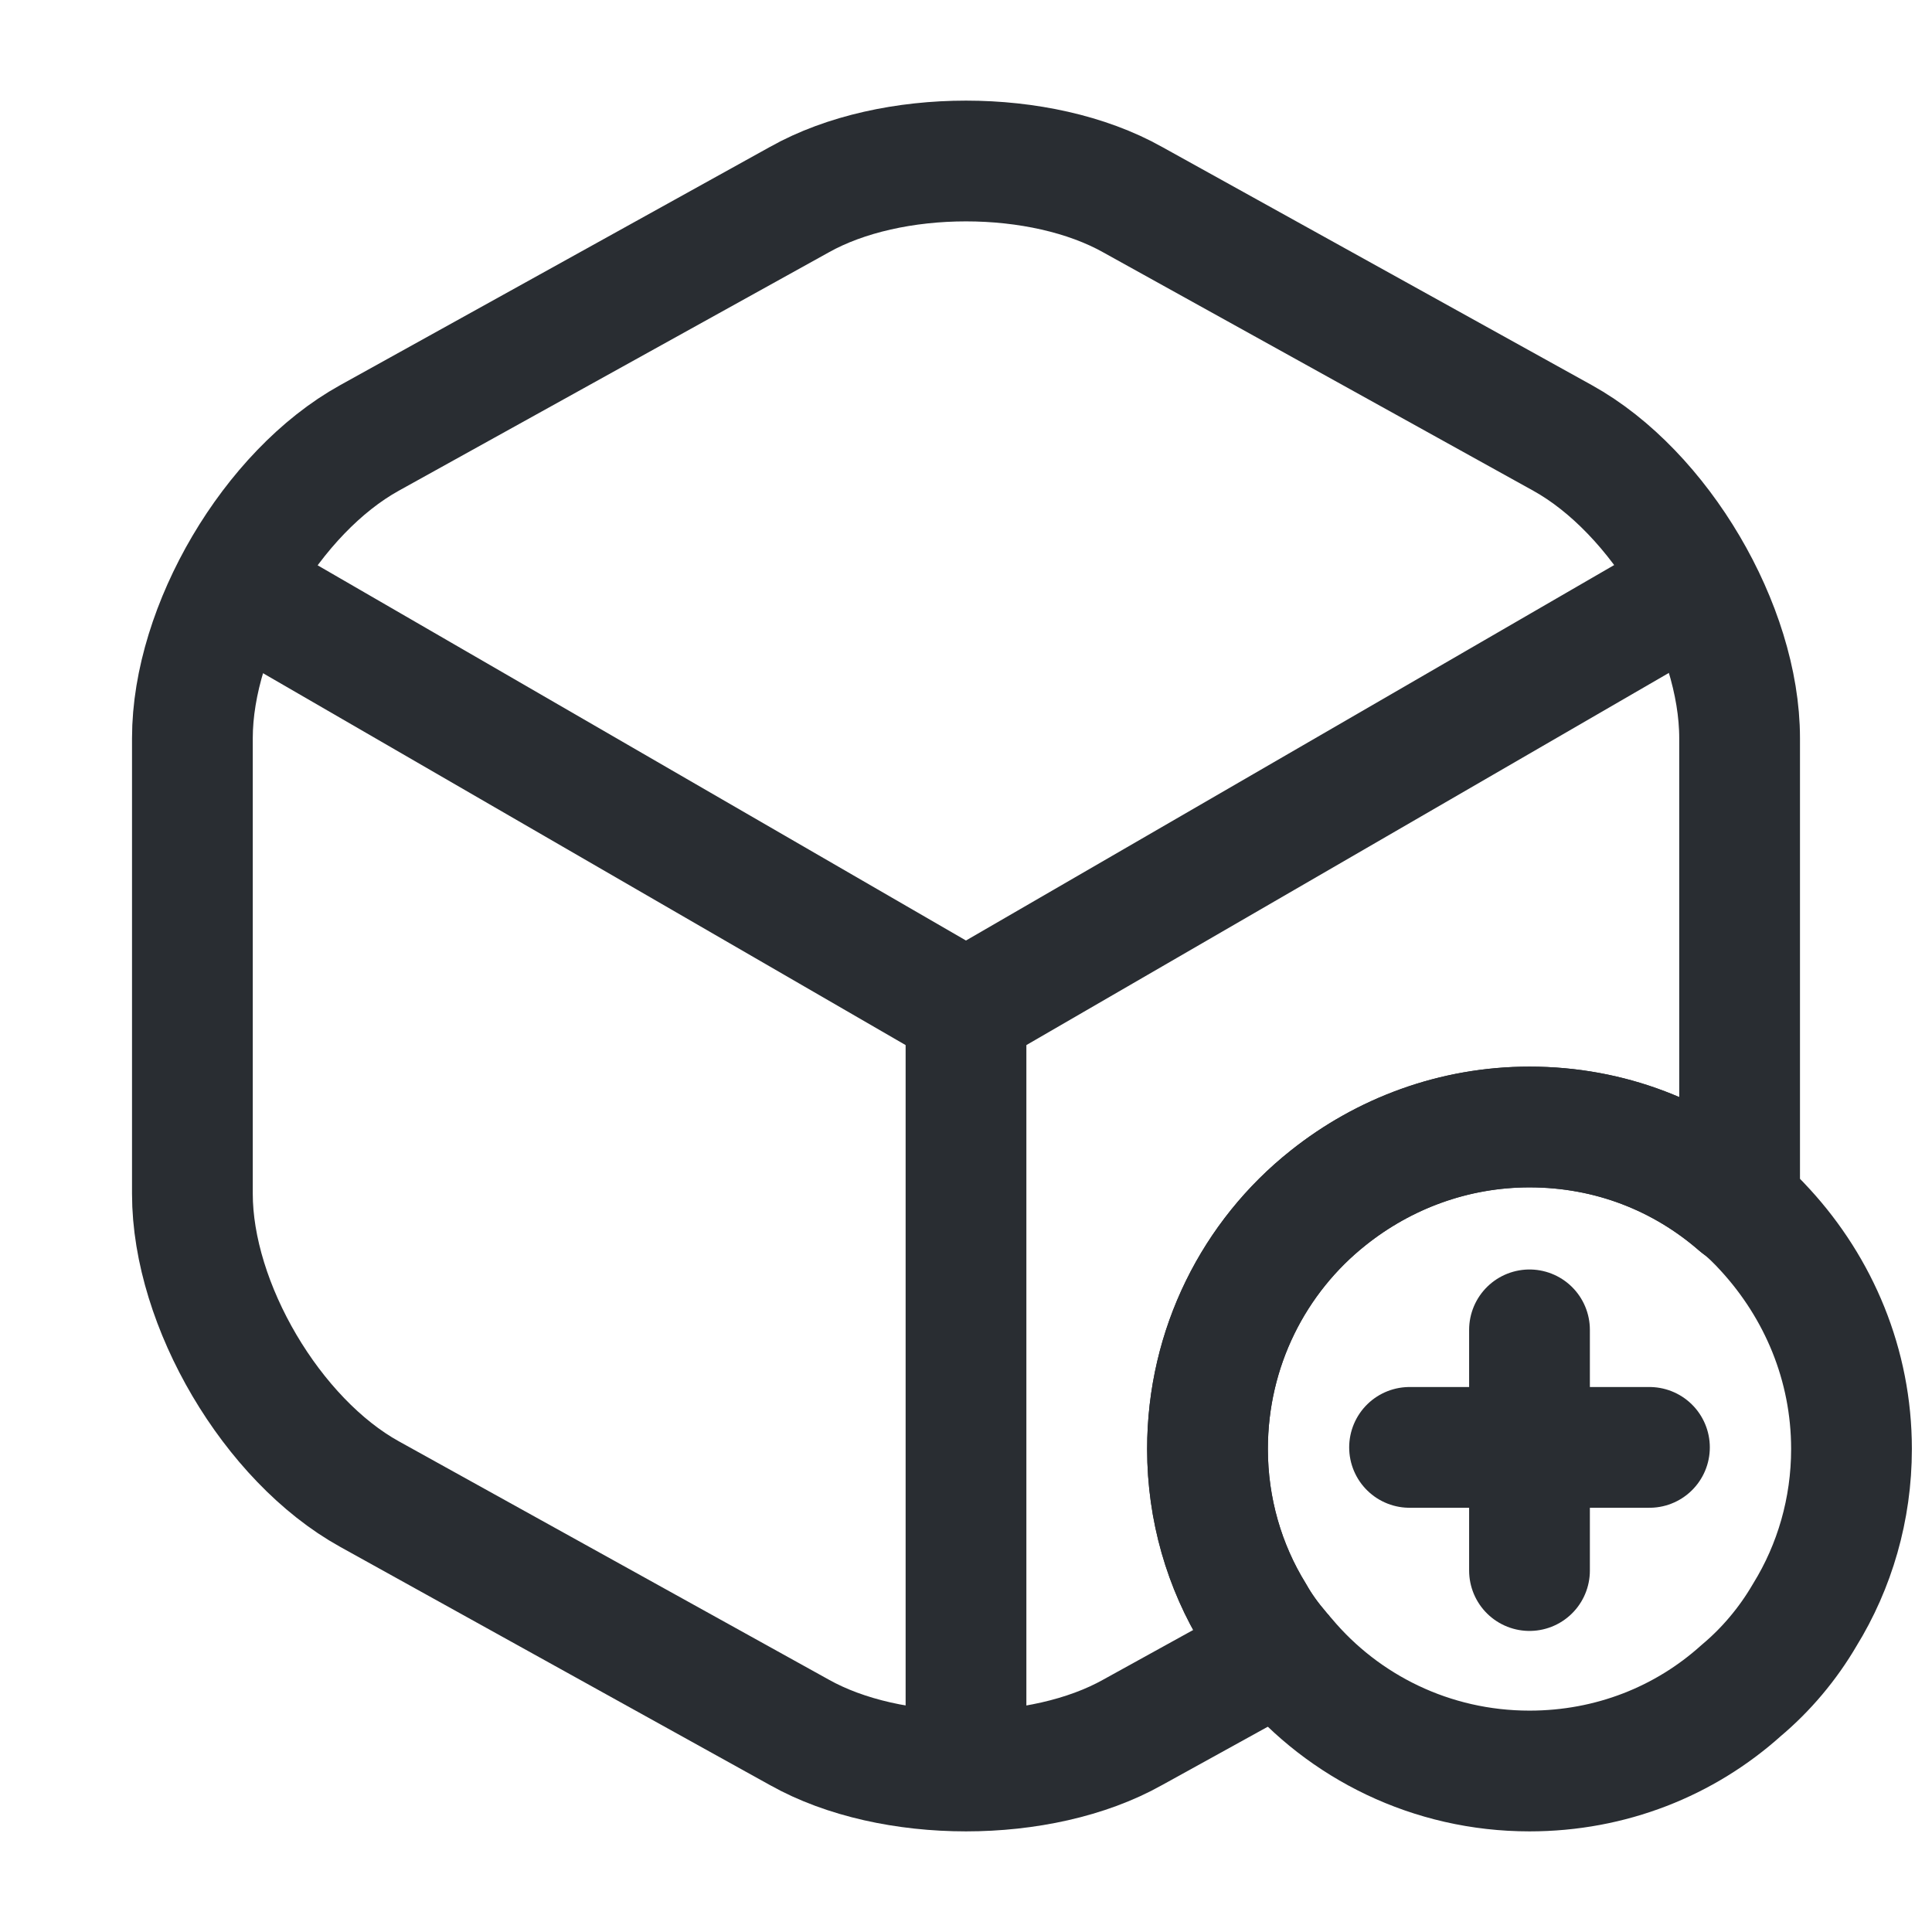
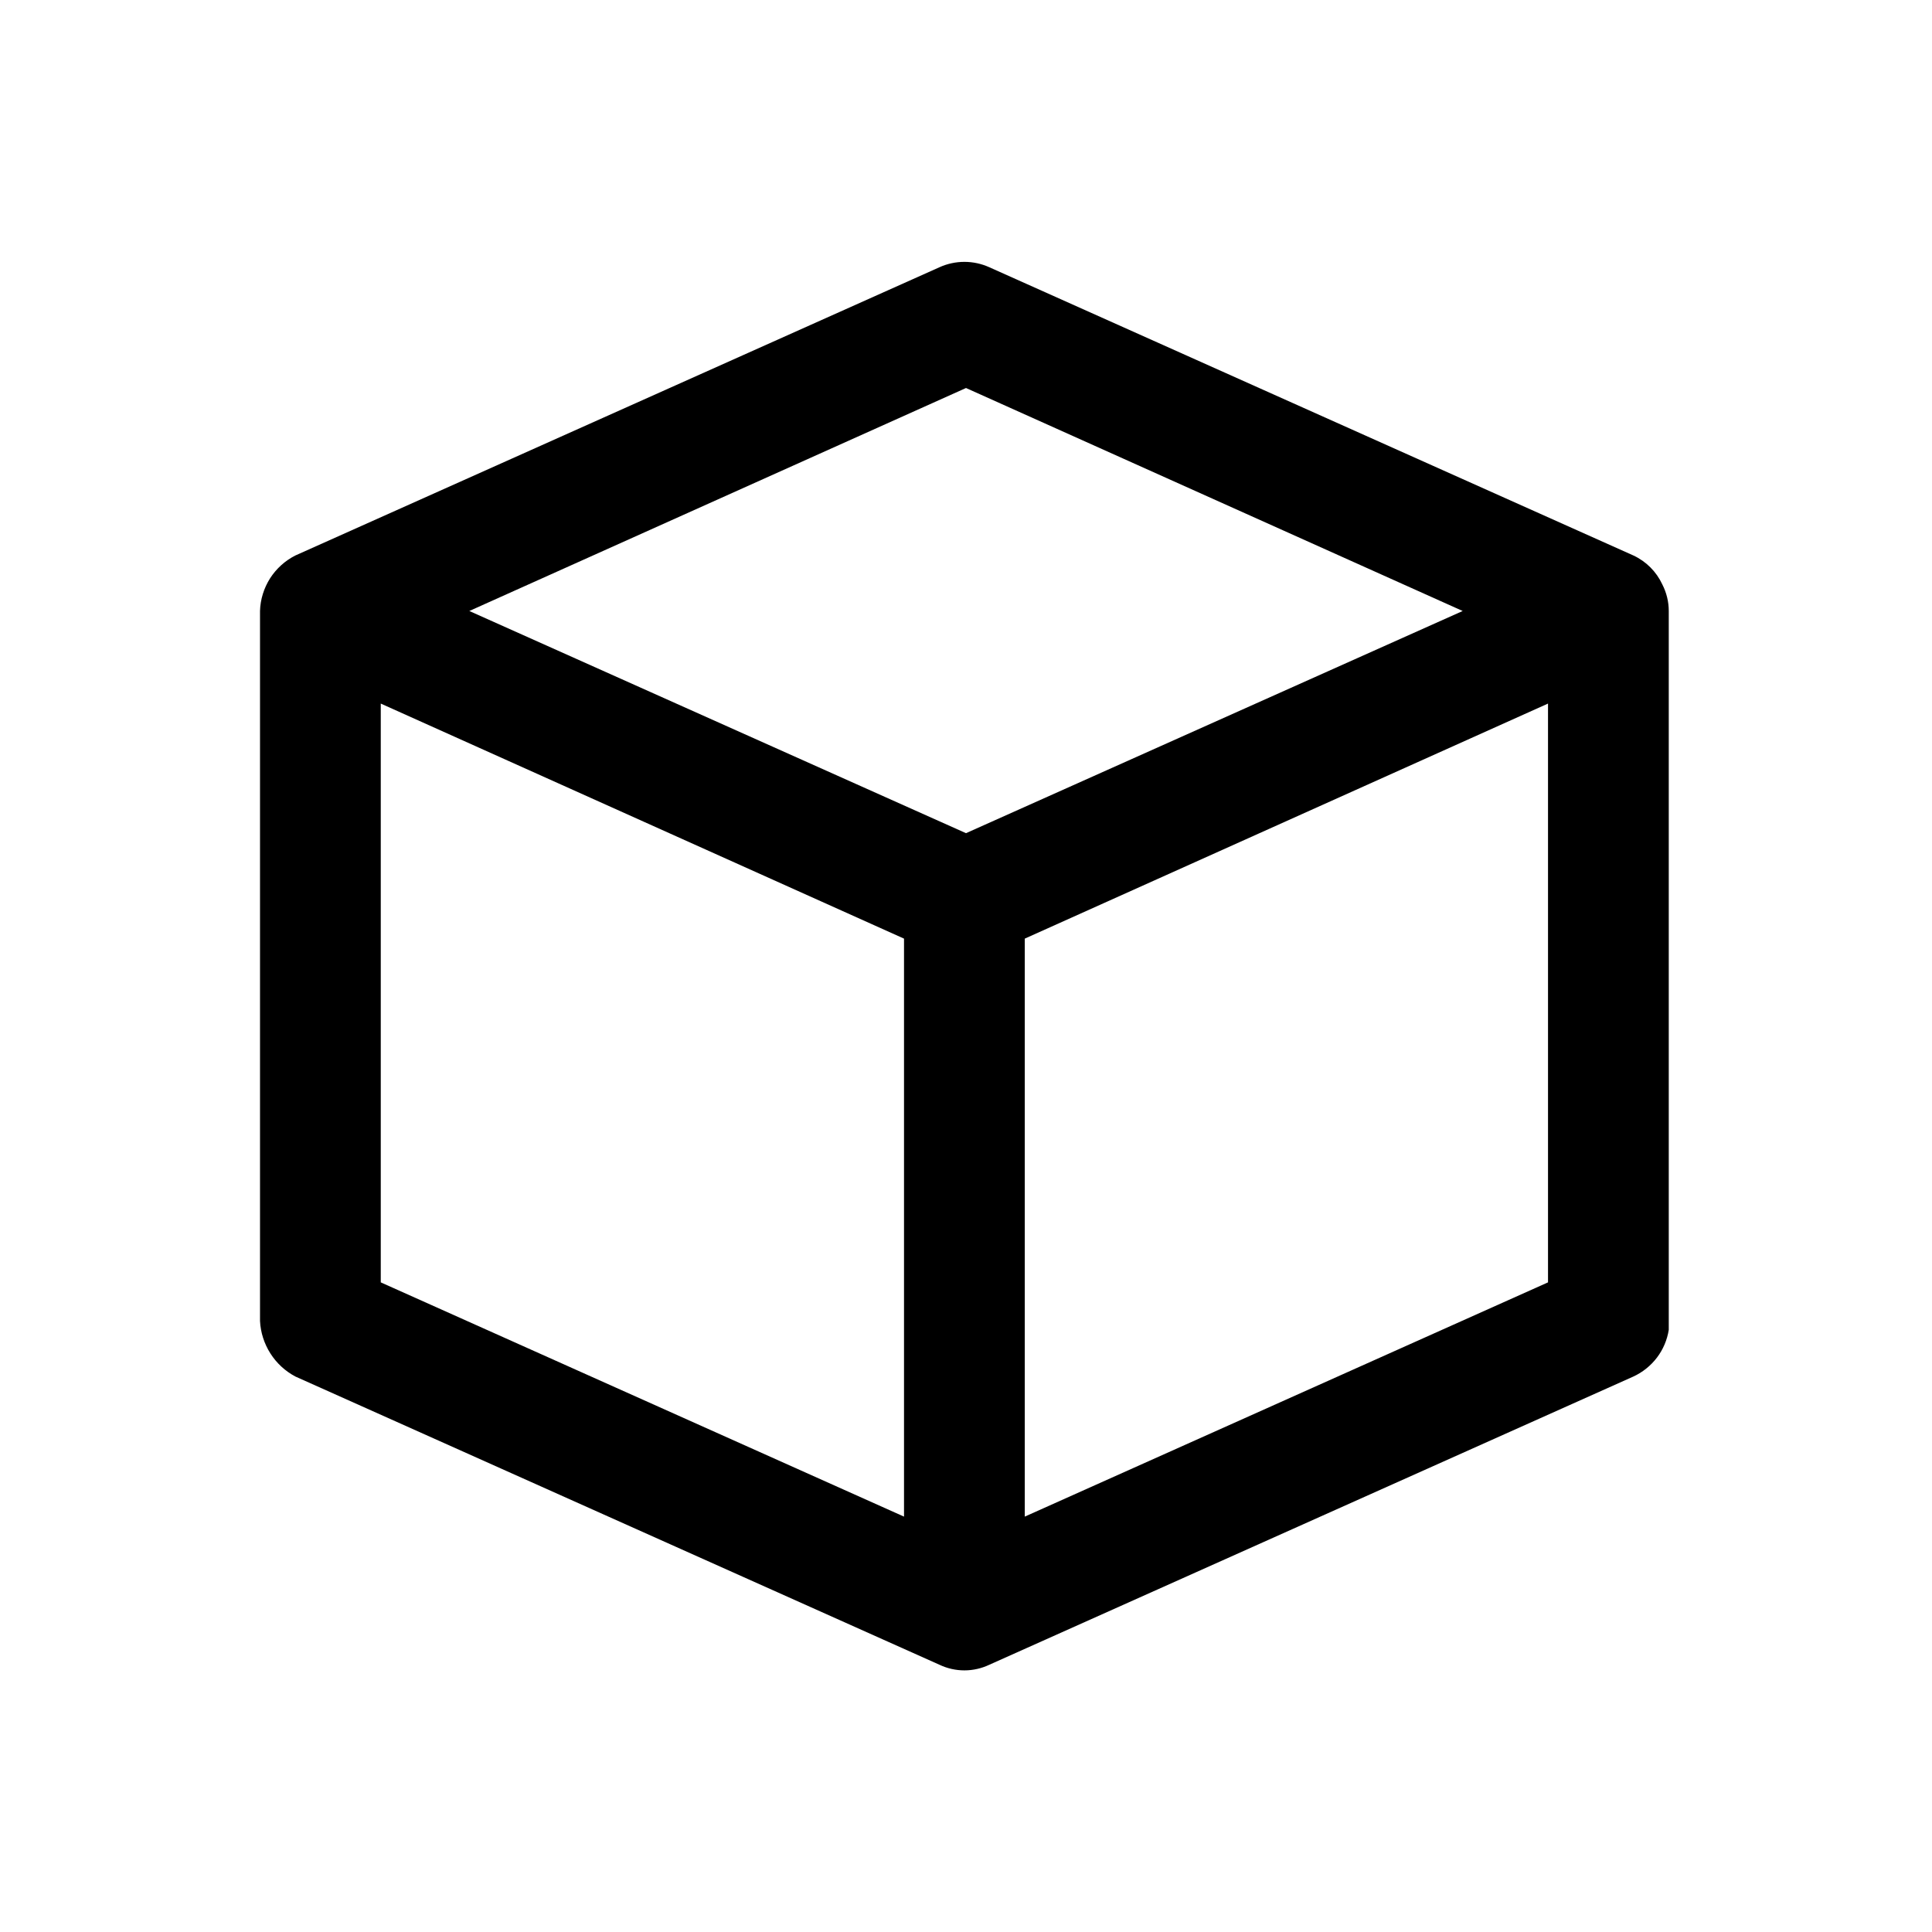
<svg xmlns="http://www.w3.org/2000/svg" width="800px" height="800px" viewBox="0 0 24 24" fill="none">
-   <path d="M23 18C23 18.75 22.79 19.46 22.42 20.06C22.21 20.42 21.94 20.74 21.63 21C20.93 21.63 20.01 22 19 22C17.78 22 16.69 21.45 15.97 20.59C15.95 20.56 15.92 20.54 15.9 20.51C15.78 20.37 15.67 20.22 15.58 20.06C15.21 19.46 15 18.75 15 18C15 16.74 15.58 15.61 16.5 14.88C17.19 14.33 18.06 14 19 14C20 14 20.9 14.36 21.6 14.97C21.72 15.06 21.83 15.17 21.93 15.28C22.59 16 23 16.95 23 18Z" stroke="#292D32" stroke-width="1.5" stroke-miterlimit="10" stroke-linecap="round" stroke-linejoin="round" />
-   <path d="M20.49 17.98H17.51" stroke="#292D32" stroke-width="1.5" stroke-miterlimit="10" stroke-linecap="round" stroke-linejoin="round" />
-   <path d="M19 16.52V19.51" stroke="#292D32" stroke-width="1.5" stroke-miterlimit="10" stroke-linecap="round" stroke-linejoin="round" />
-   <path d="M3.17 7.44L12 12.55L20.77 7.47" stroke="#292D32" stroke-width="1.5" stroke-linecap="round" stroke-linejoin="round" />
-   <path d="M12 21.61V12.54" stroke="#292D32" stroke-width="1.5" stroke-linecap="round" stroke-linejoin="round" />
-   <path d="M21.61 9.17V14.83C21.61 14.88 21.61 14.92 21.6 14.97C20.9 14.36 20 14 19 14C18.06 14 17.19 14.33 16.5 14.88C15.58 15.61 15 16.74 15 18C15 18.75 15.21 19.46 15.58 20.06C15.67 20.22 15.78 20.37 15.9 20.51L14.07 21.52C12.93 22.16 11.07 22.16 9.93 21.52L4.59 18.56C3.38 17.89 2.39 16.21 2.39 14.83V9.17C2.39 7.79 3.38 6.11 4.59 5.44L9.93 2.48C11.07 1.84 12.93 1.84 14.07 2.48L19.41 5.44C20.62 6.11 21.61 7.79 21.61 9.17Z" stroke="#292D32" stroke-width="1.5" stroke-linecap="round" stroke-linejoin="round" />
+   <path d="M20.73 16.52C20.73 16.52 20.73 16.45 20.73 16.41V7.59C20.73 7.475 20.702 7.362 20.65 7.26C20.576 7.101 20.449 6.974 20.29 6.9L12.29 3.32C12.193 3.276 12.087 3.253 11.98 3.253C11.873 3.253 11.767 3.276 11.67 3.32L3.67 6.9C3.541 6.965 3.433 7.063 3.355 7.184C3.278 7.306 3.234 7.446 3.23 7.59V16.41C3.237 16.553 3.282 16.692 3.359 16.813C3.436 16.934 3.543 17.033 3.67 17.1L11.67 20.68C11.767 20.726 11.873 20.75 11.98 20.75C12.087 20.75 12.193 20.726 12.29 20.68L20.29 17.1C20.405 17.047 20.506 16.966 20.583 16.865C20.66 16.764 20.71 16.645 20.73 16.52ZM4.73 8.74L11.23 11.66V18.84L4.73 15.93V8.74ZM12.73 11.66L19.23 8.74V15.93L12.73 18.84V11.66ZM12 4.82L18.17 7.59L12 10.35L5.83 7.59L12 4.82Z" fill="#000000" />
</svg>
